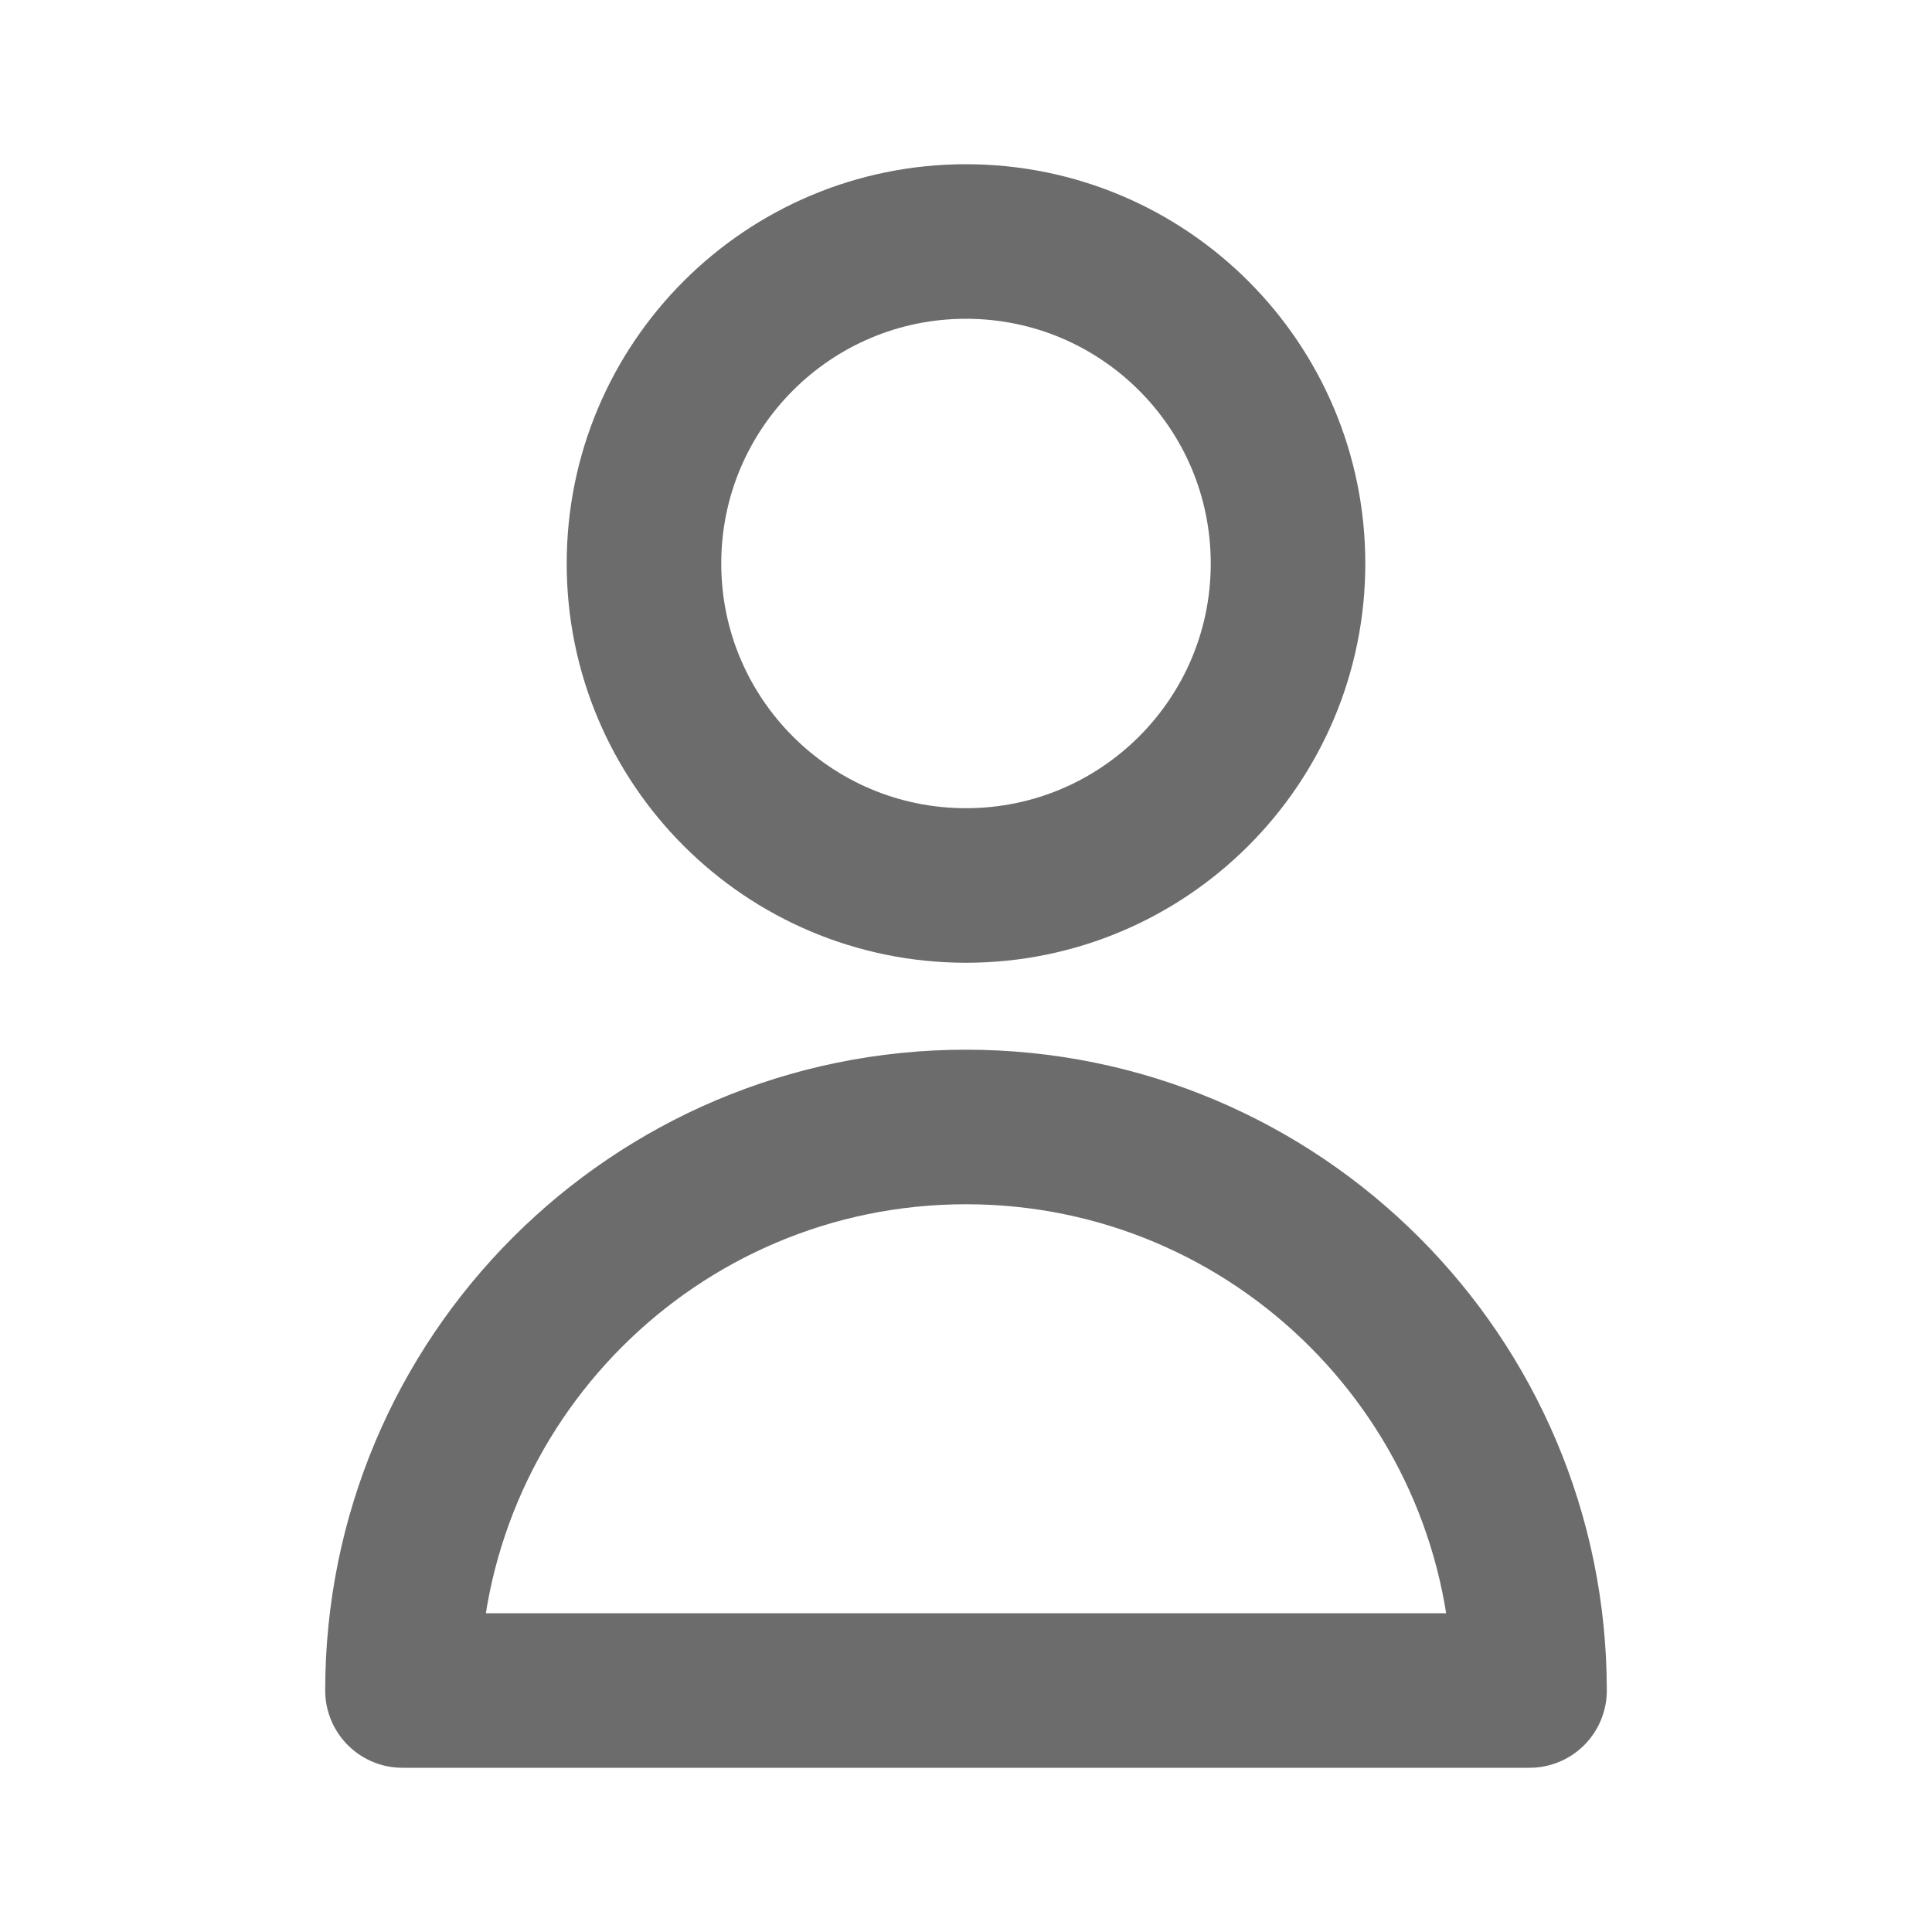
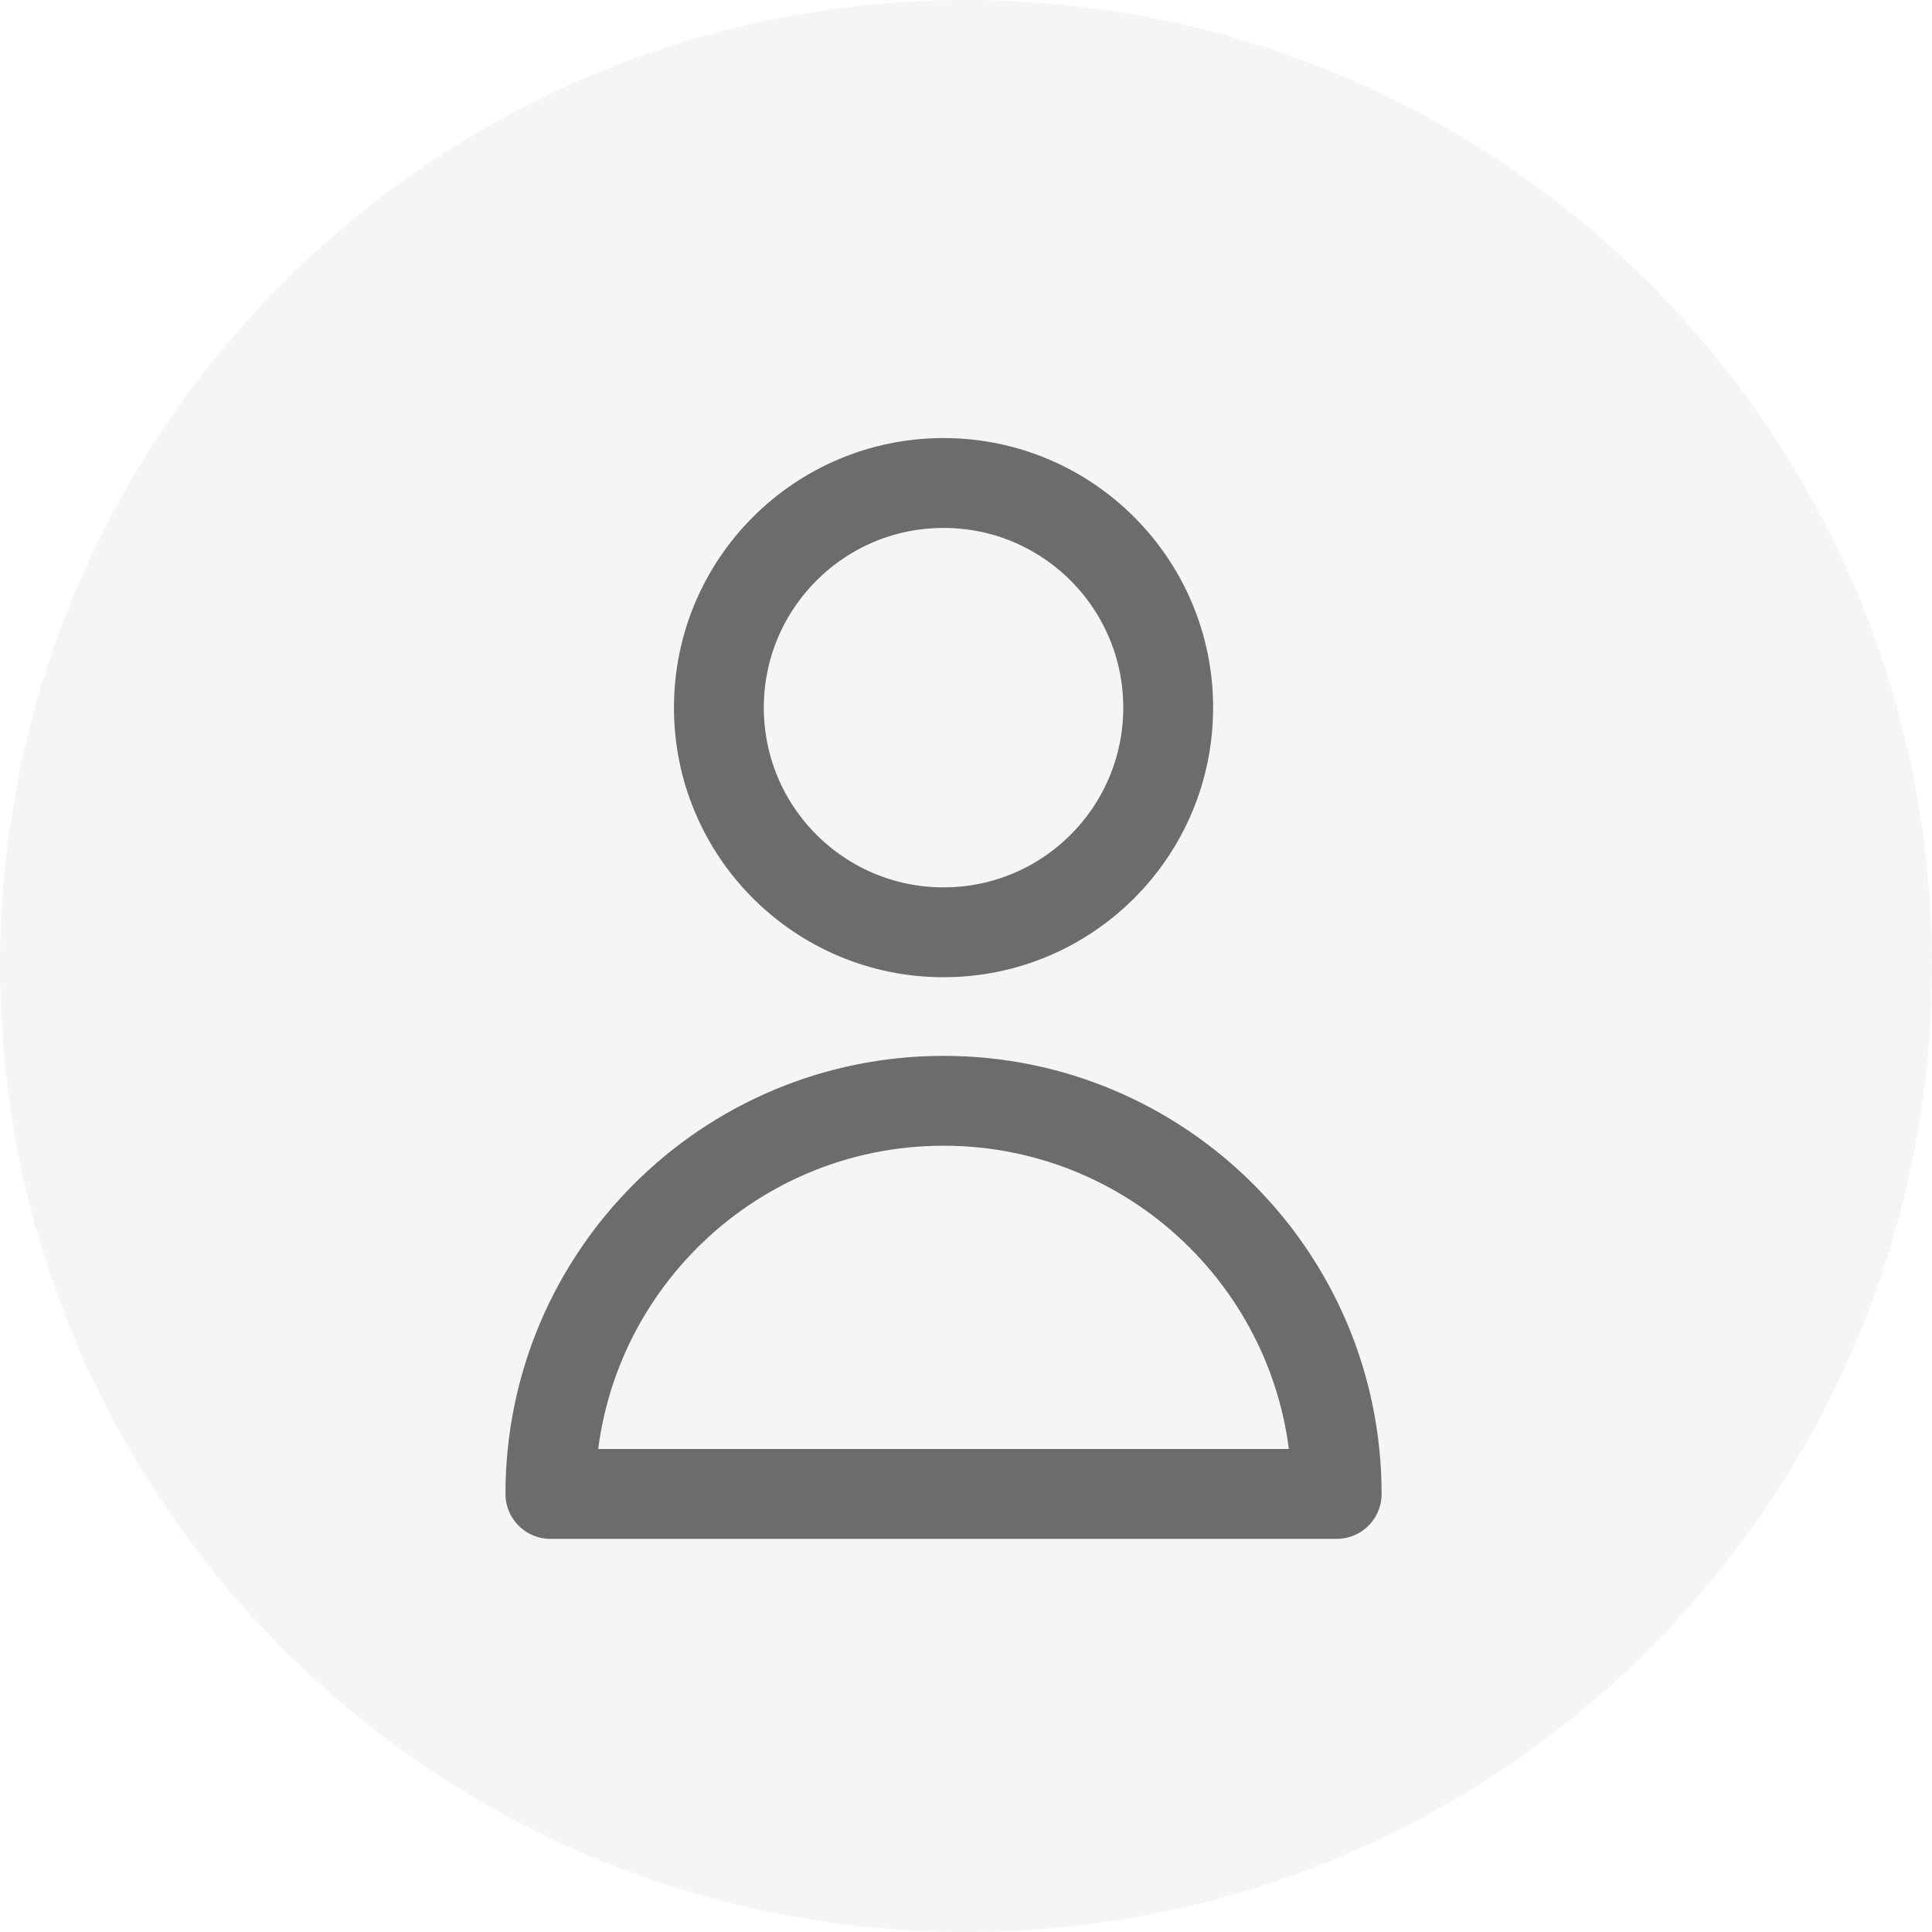
- <svg xmlns="http://www.w3.org/2000/svg" width="25" height="25" viewBox="0 0 25 25" fill="none">
-   <path d="M16.667 7.292C16.667 9.593 14.801 11.458 12.5 11.458C10.199 11.458 8.333 9.593 8.333 7.292C8.333 4.99 10.199 3.125 12.5 3.125C14.801 3.125 16.667 4.99 16.667 7.292Z" stroke="#6C6C6C" stroke-width="2" stroke-linecap="round" stroke-linejoin="round" />
-   <path d="M12.5 14.583C8.473 14.583 5.208 17.848 5.208 21.875H19.792C19.792 17.848 16.527 14.583 12.5 14.583Z" stroke="#6C6C6C" stroke-width="2" stroke-linecap="round" stroke-linejoin="round" />
+ <svg xmlns="http://www.w3.org/2000/svg" width="43" height="43" viewBox="0 0 43 43" fill="none">
+   <rect width="43" height="43" rx="21.5" fill="#F5F5F5" />
+   <path d="M26 15.75C26 18.511 23.761 20.75 21 20.75C18.239 20.75 16 18.511 16 15.75C16 12.989 18.239 10.75 21 10.75C23.761 10.75 26 12.989 26 15.75Z" stroke="#6C6C6C" stroke-width="2" stroke-linecap="round" stroke-linejoin="round" />
+   <path d="M21 24.5C16.168 24.5 12.25 28.418 12.25 33.25H29.75C29.75 28.418 25.832 24.5 21 24.5Z" stroke="#6C6C6C" stroke-width="2" stroke-linecap="round" stroke-linejoin="round" />
</svg>
